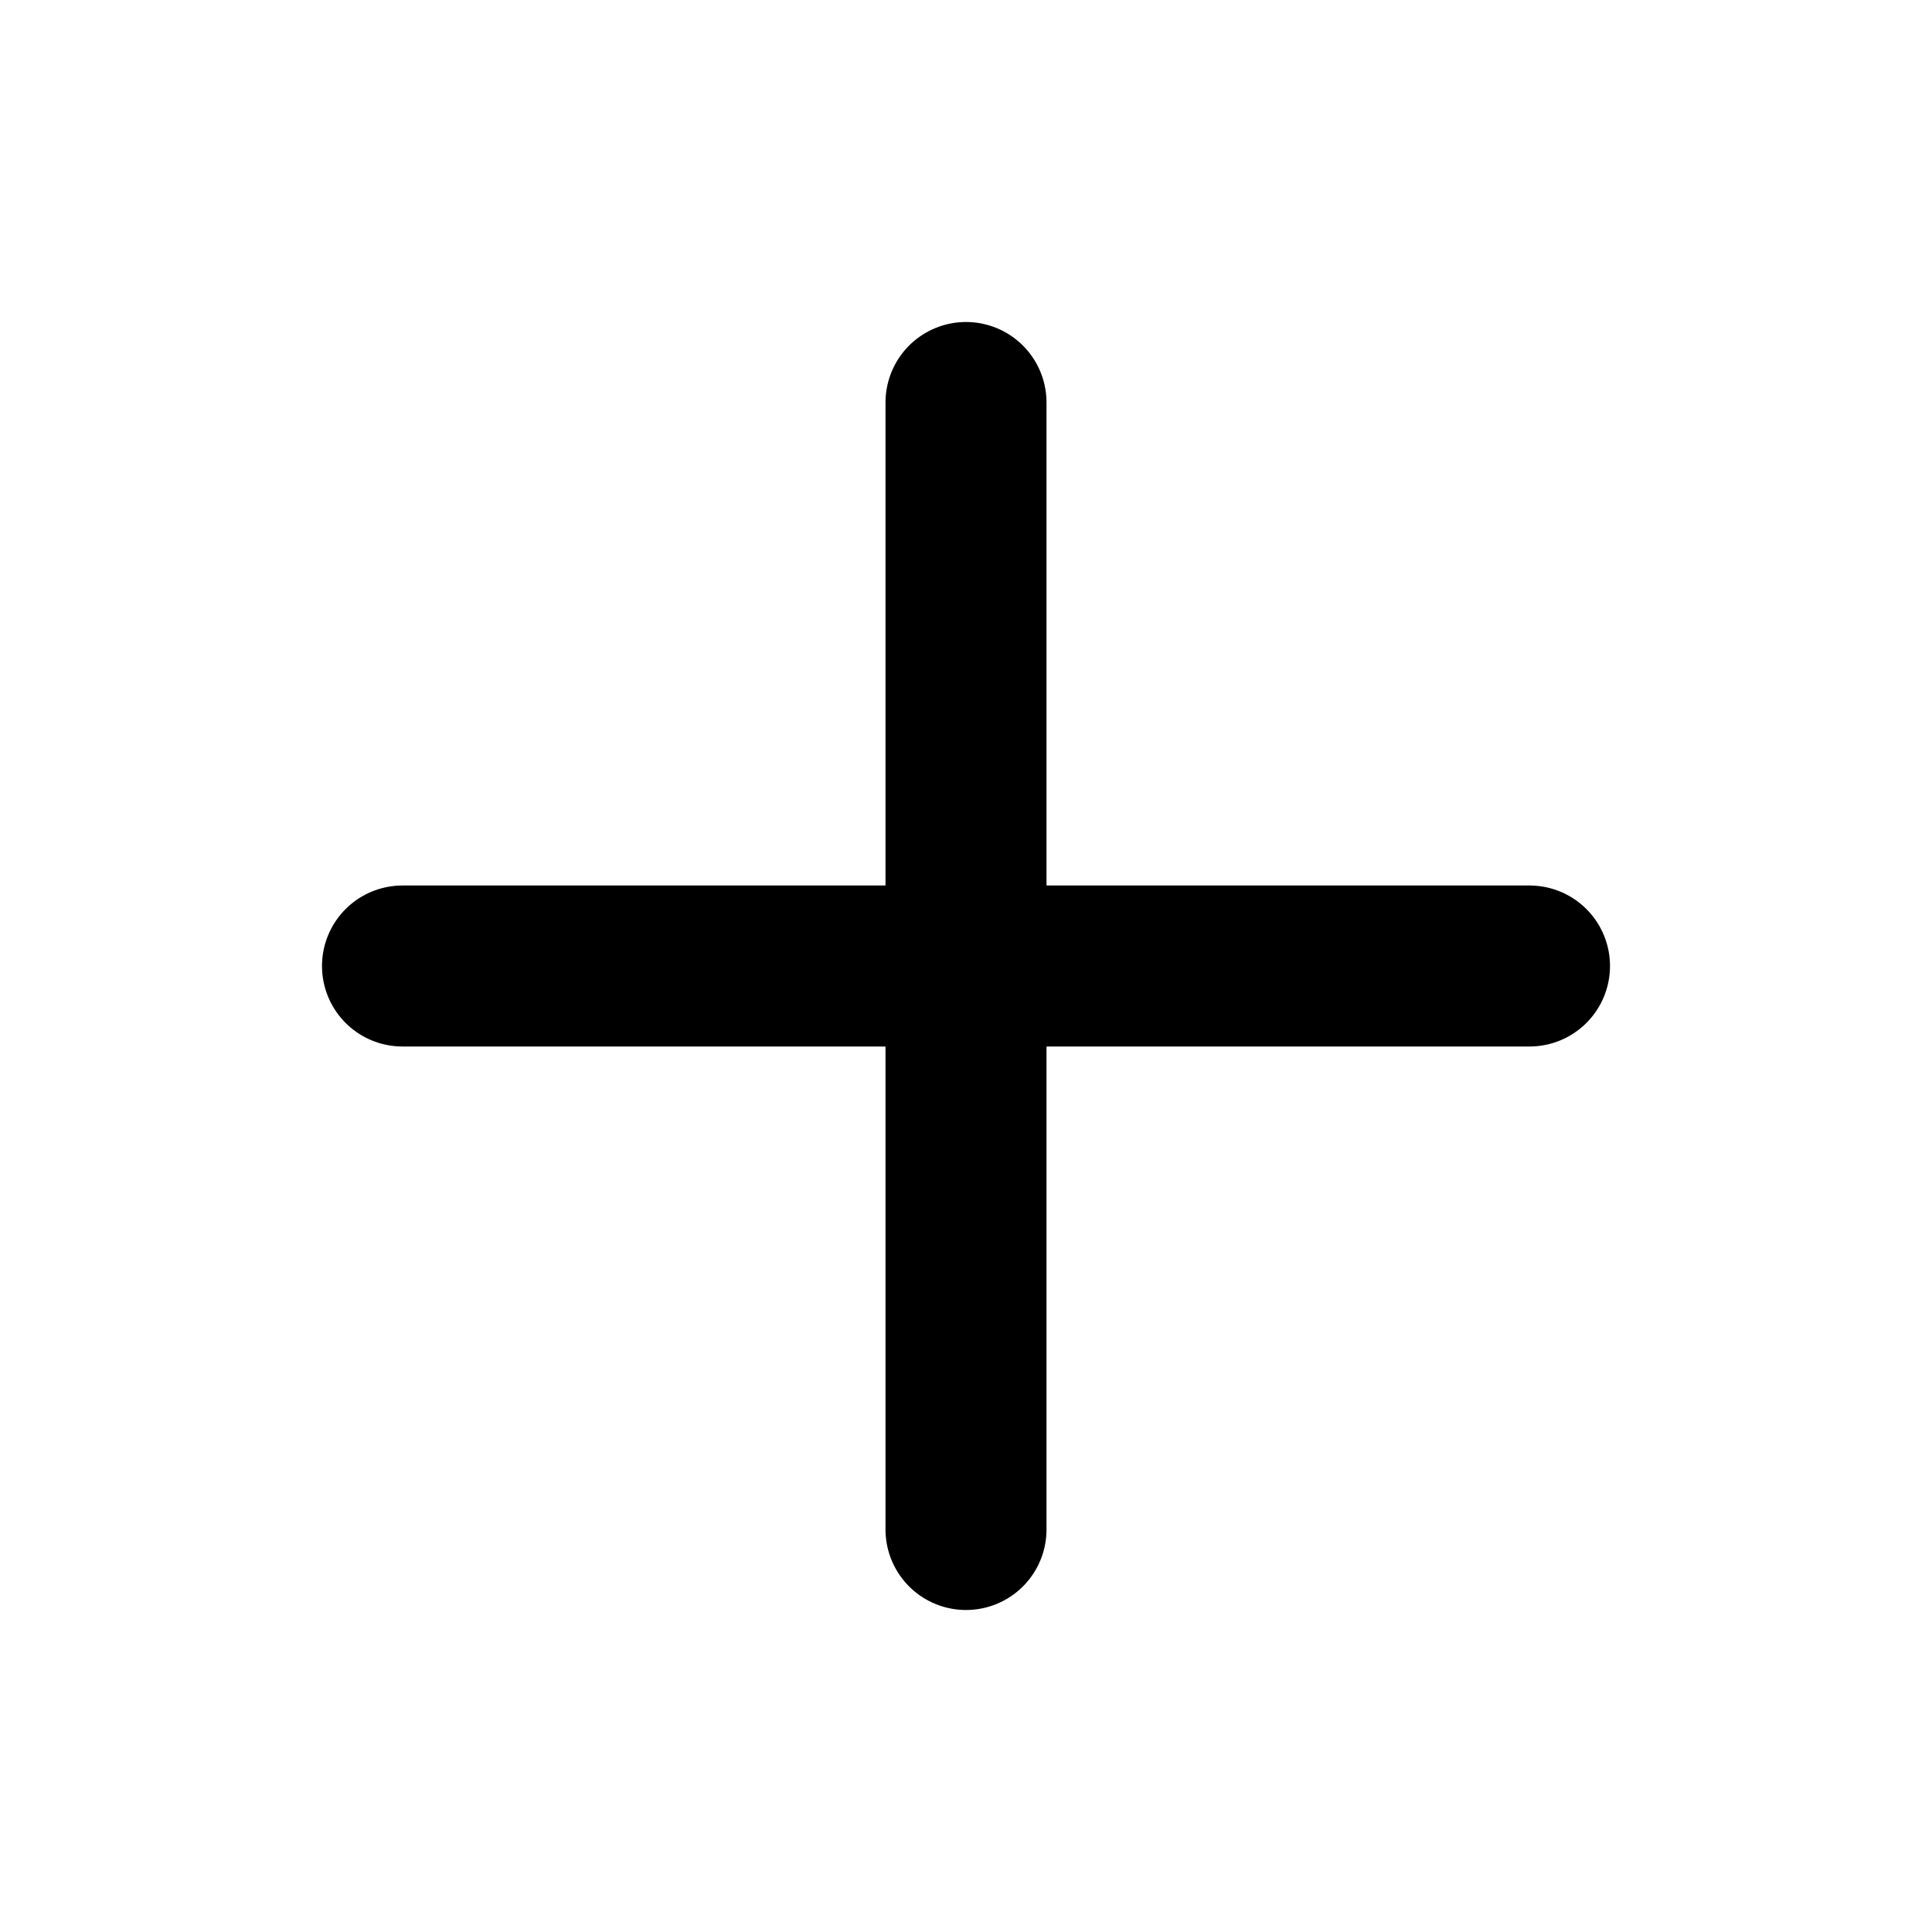
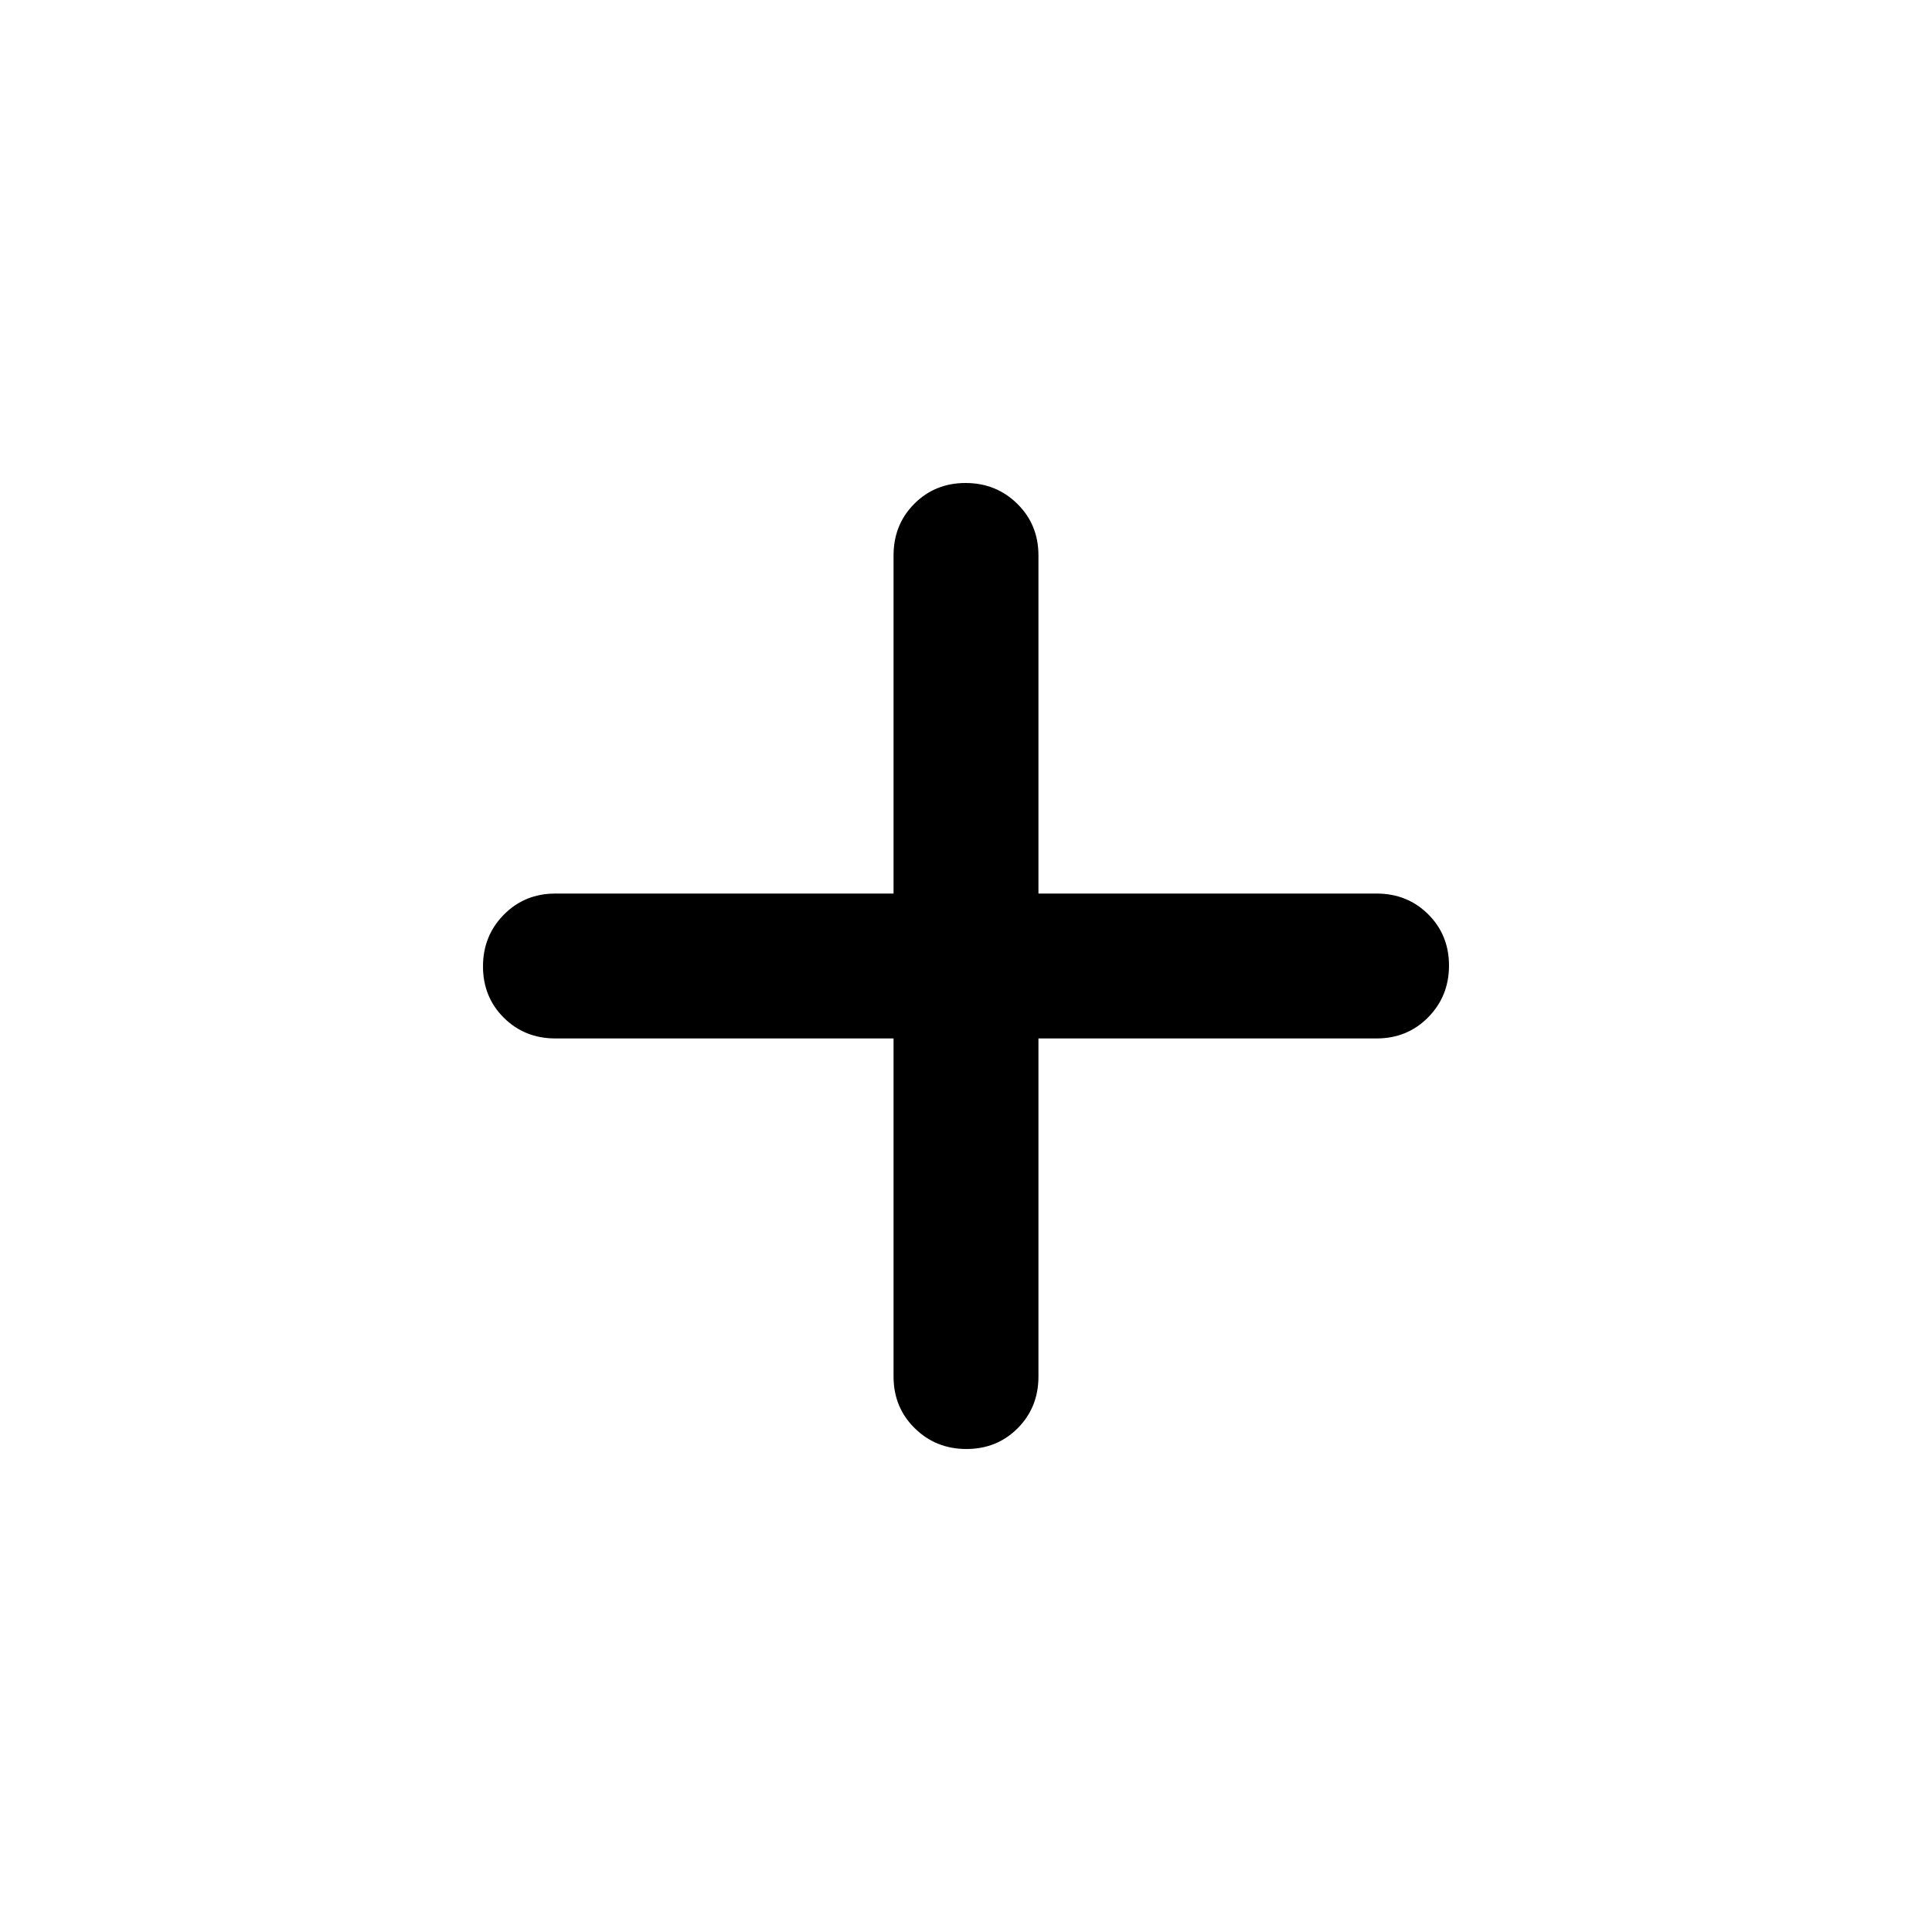
- <svg xmlns="http://www.w3.org/2000/svg" width="24" height="24" viewBox="0 0 24 24" fill="none" stroke="currentColor" stroke-width="2" stroke-linecap="round" stroke-linejoin="round" class="feather feather-plus">
-   <line x1="12" y1="5" x2="12" y2="19" />
-   <line x1="5" y1="12" x2="19" y2="12" />
+ <svg xmlns="http://www.w3.org/2000/svg" height="20px" viewBox="0 -960 960 960" width="20px" fill="#000000">
+   <path d="M444-444H276q-15.3 0-25.65-10.29Q240-464.58 240-479.79t10.35-25.71Q260.7-516 276-516h168v-168q0-15.3 10.29-25.65Q464.58-720 479.79-720t25.71 10.35Q516-699.3 516-684v168h168q15.3 0 25.65 10.29Q720-495.42 720-480.21t-10.35 25.71Q699.3-444 684-444H516v168q0 15.3-10.29 25.65Q495.42-240 480.21-240t-25.71-10.35Q444-260.7 444-276v-168Z" />
</svg>
